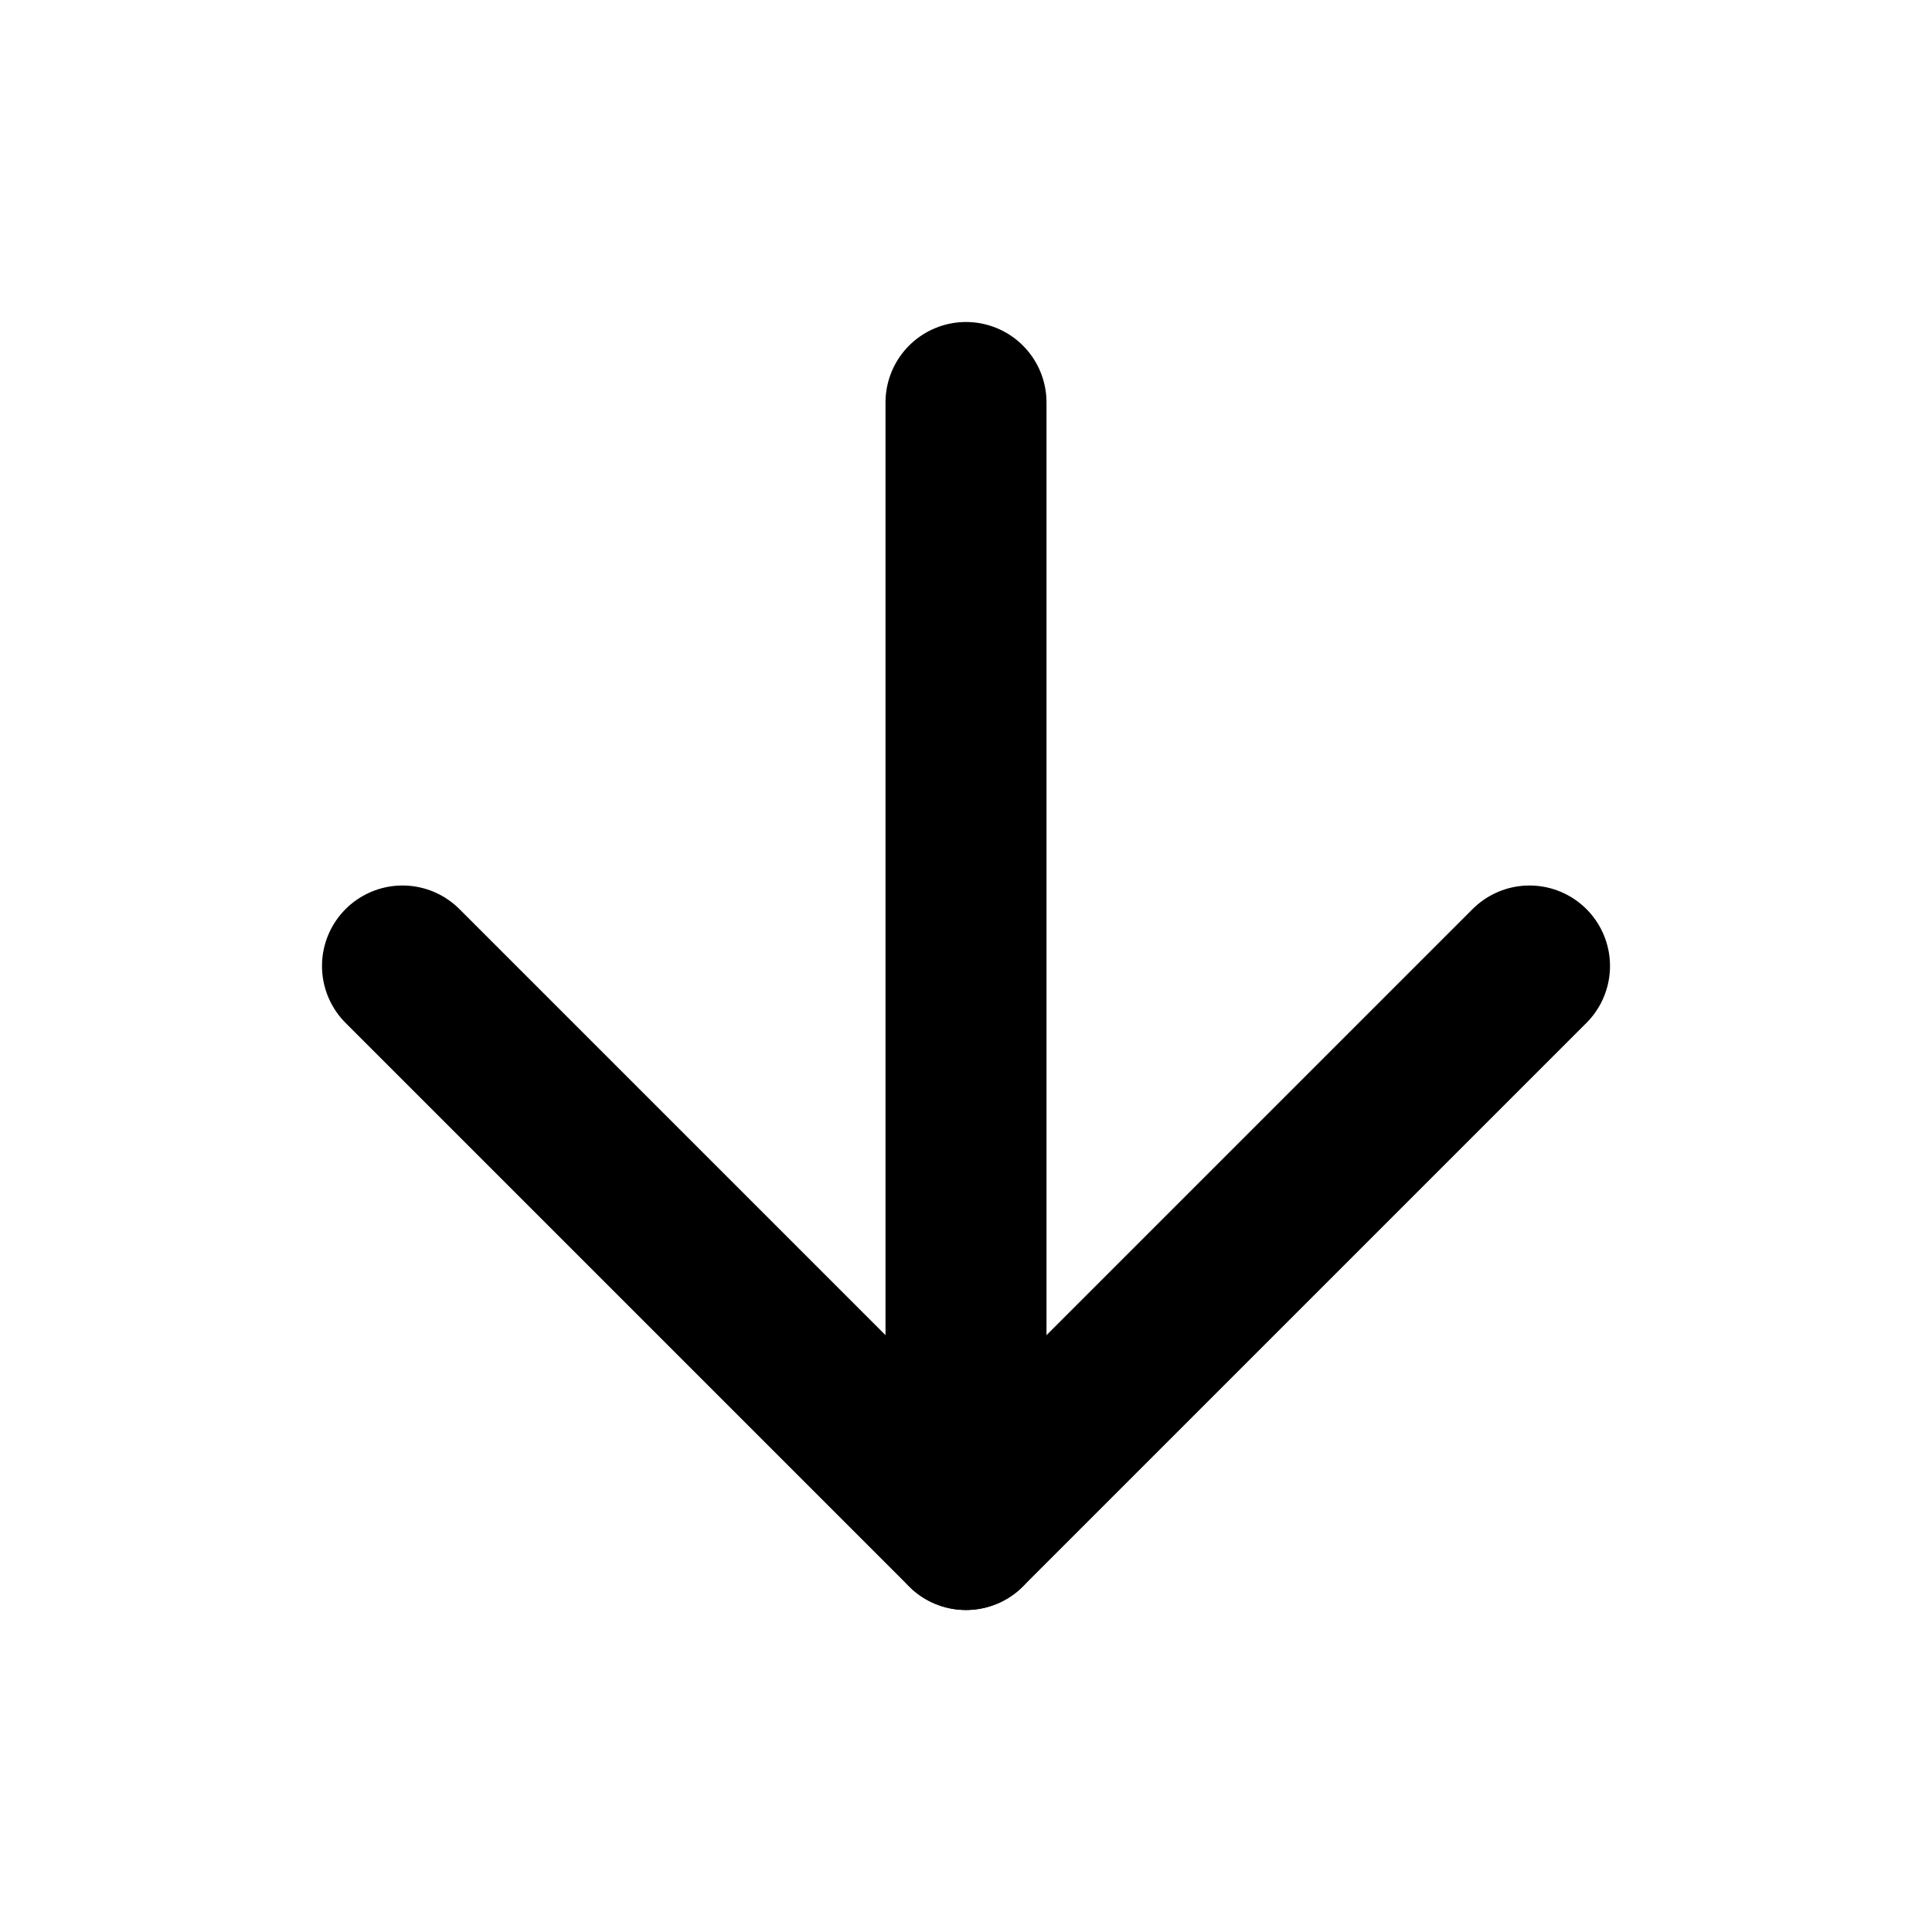
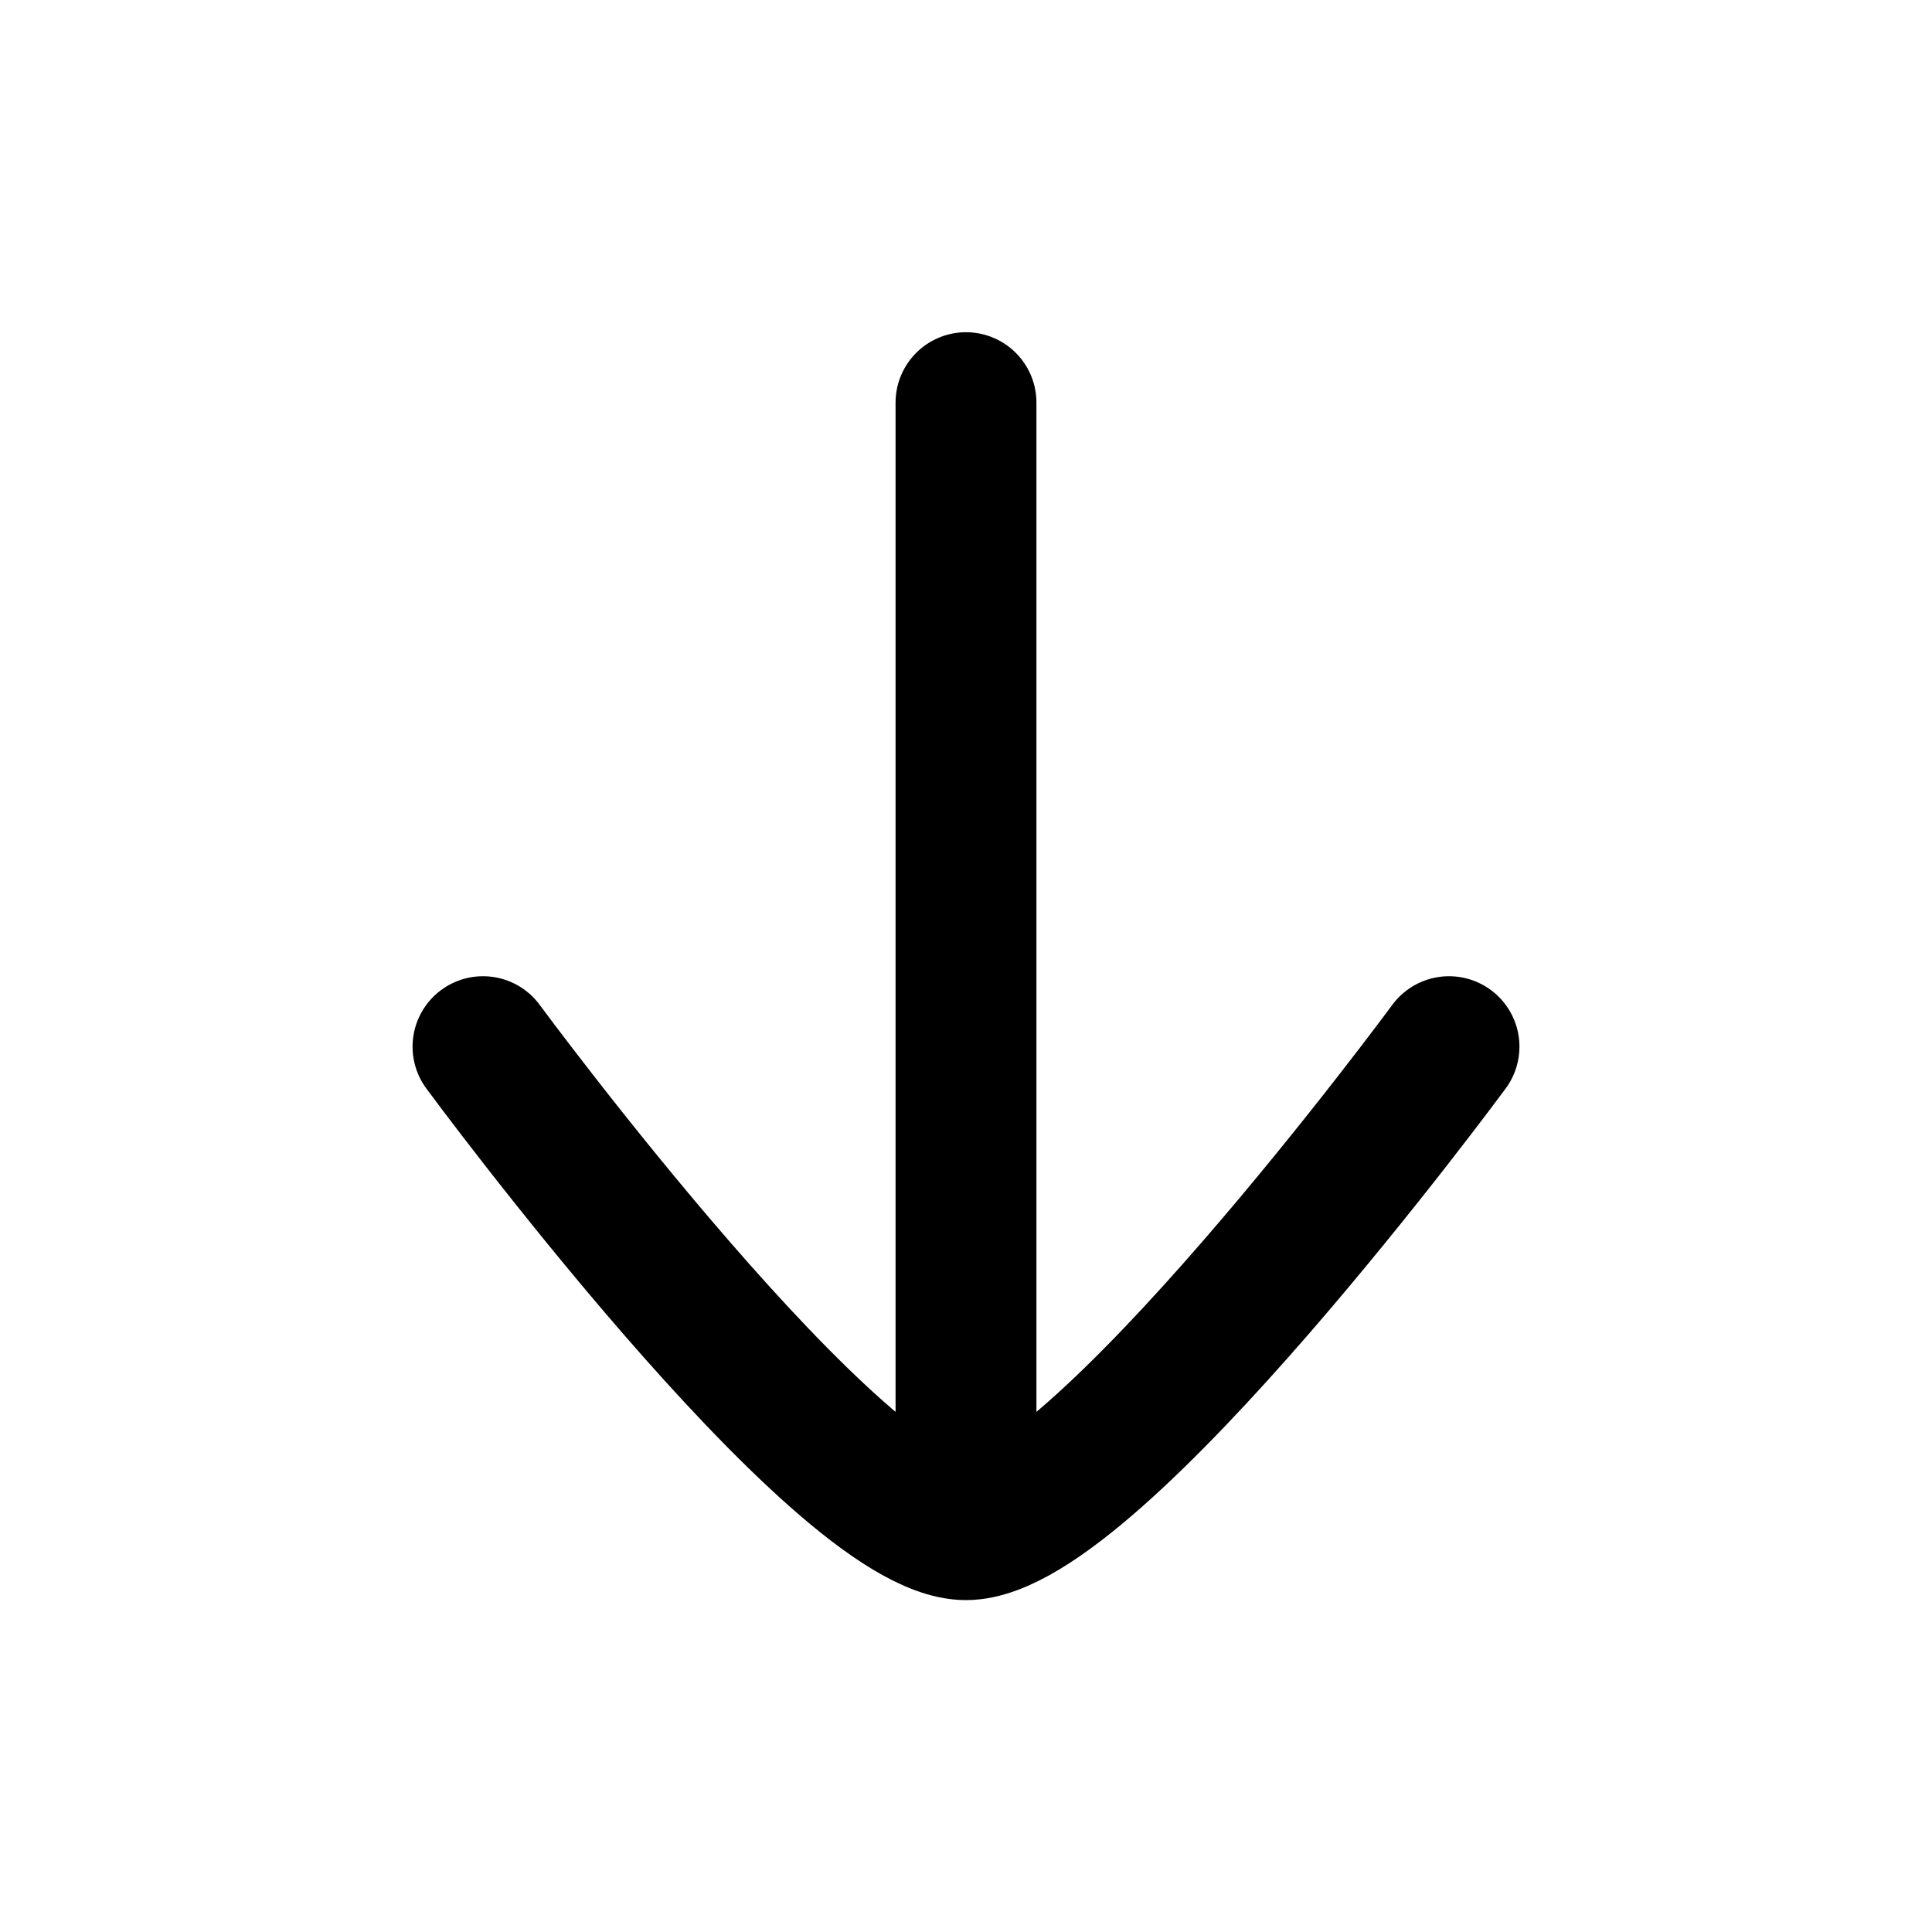
- <svg xmlns="http://www.w3.org/2000/svg" class="lucide lucide-arrow-down" width="24" height="24" viewBox="0 0 24 24" fill="none" stroke="currentColor" stroke-width="2" stroke-linecap="round" stroke-linejoin="round">
-   <path d="M12 5v14" />
-   <path d="m19 12-7 7-7-7" />
+ <svg xmlns="http://www.w3.org/2000/svg" width="24" height="24" viewBox="0 0 24 24" fill="none">
+   <path d="M12 18.502V5.002" stroke="currentColor" stroke-linecap="round" stroke-linejoin="round" stroke-width="1.75" />
+   <path d="M18 13.002C18 13.002 13.581 19.002 12 19.002C10.419 19.002 6 13.002 6 13.002" stroke="currentColor" stroke-linecap="round" stroke-linejoin="round" stroke-width="1.75" />
</svg>
